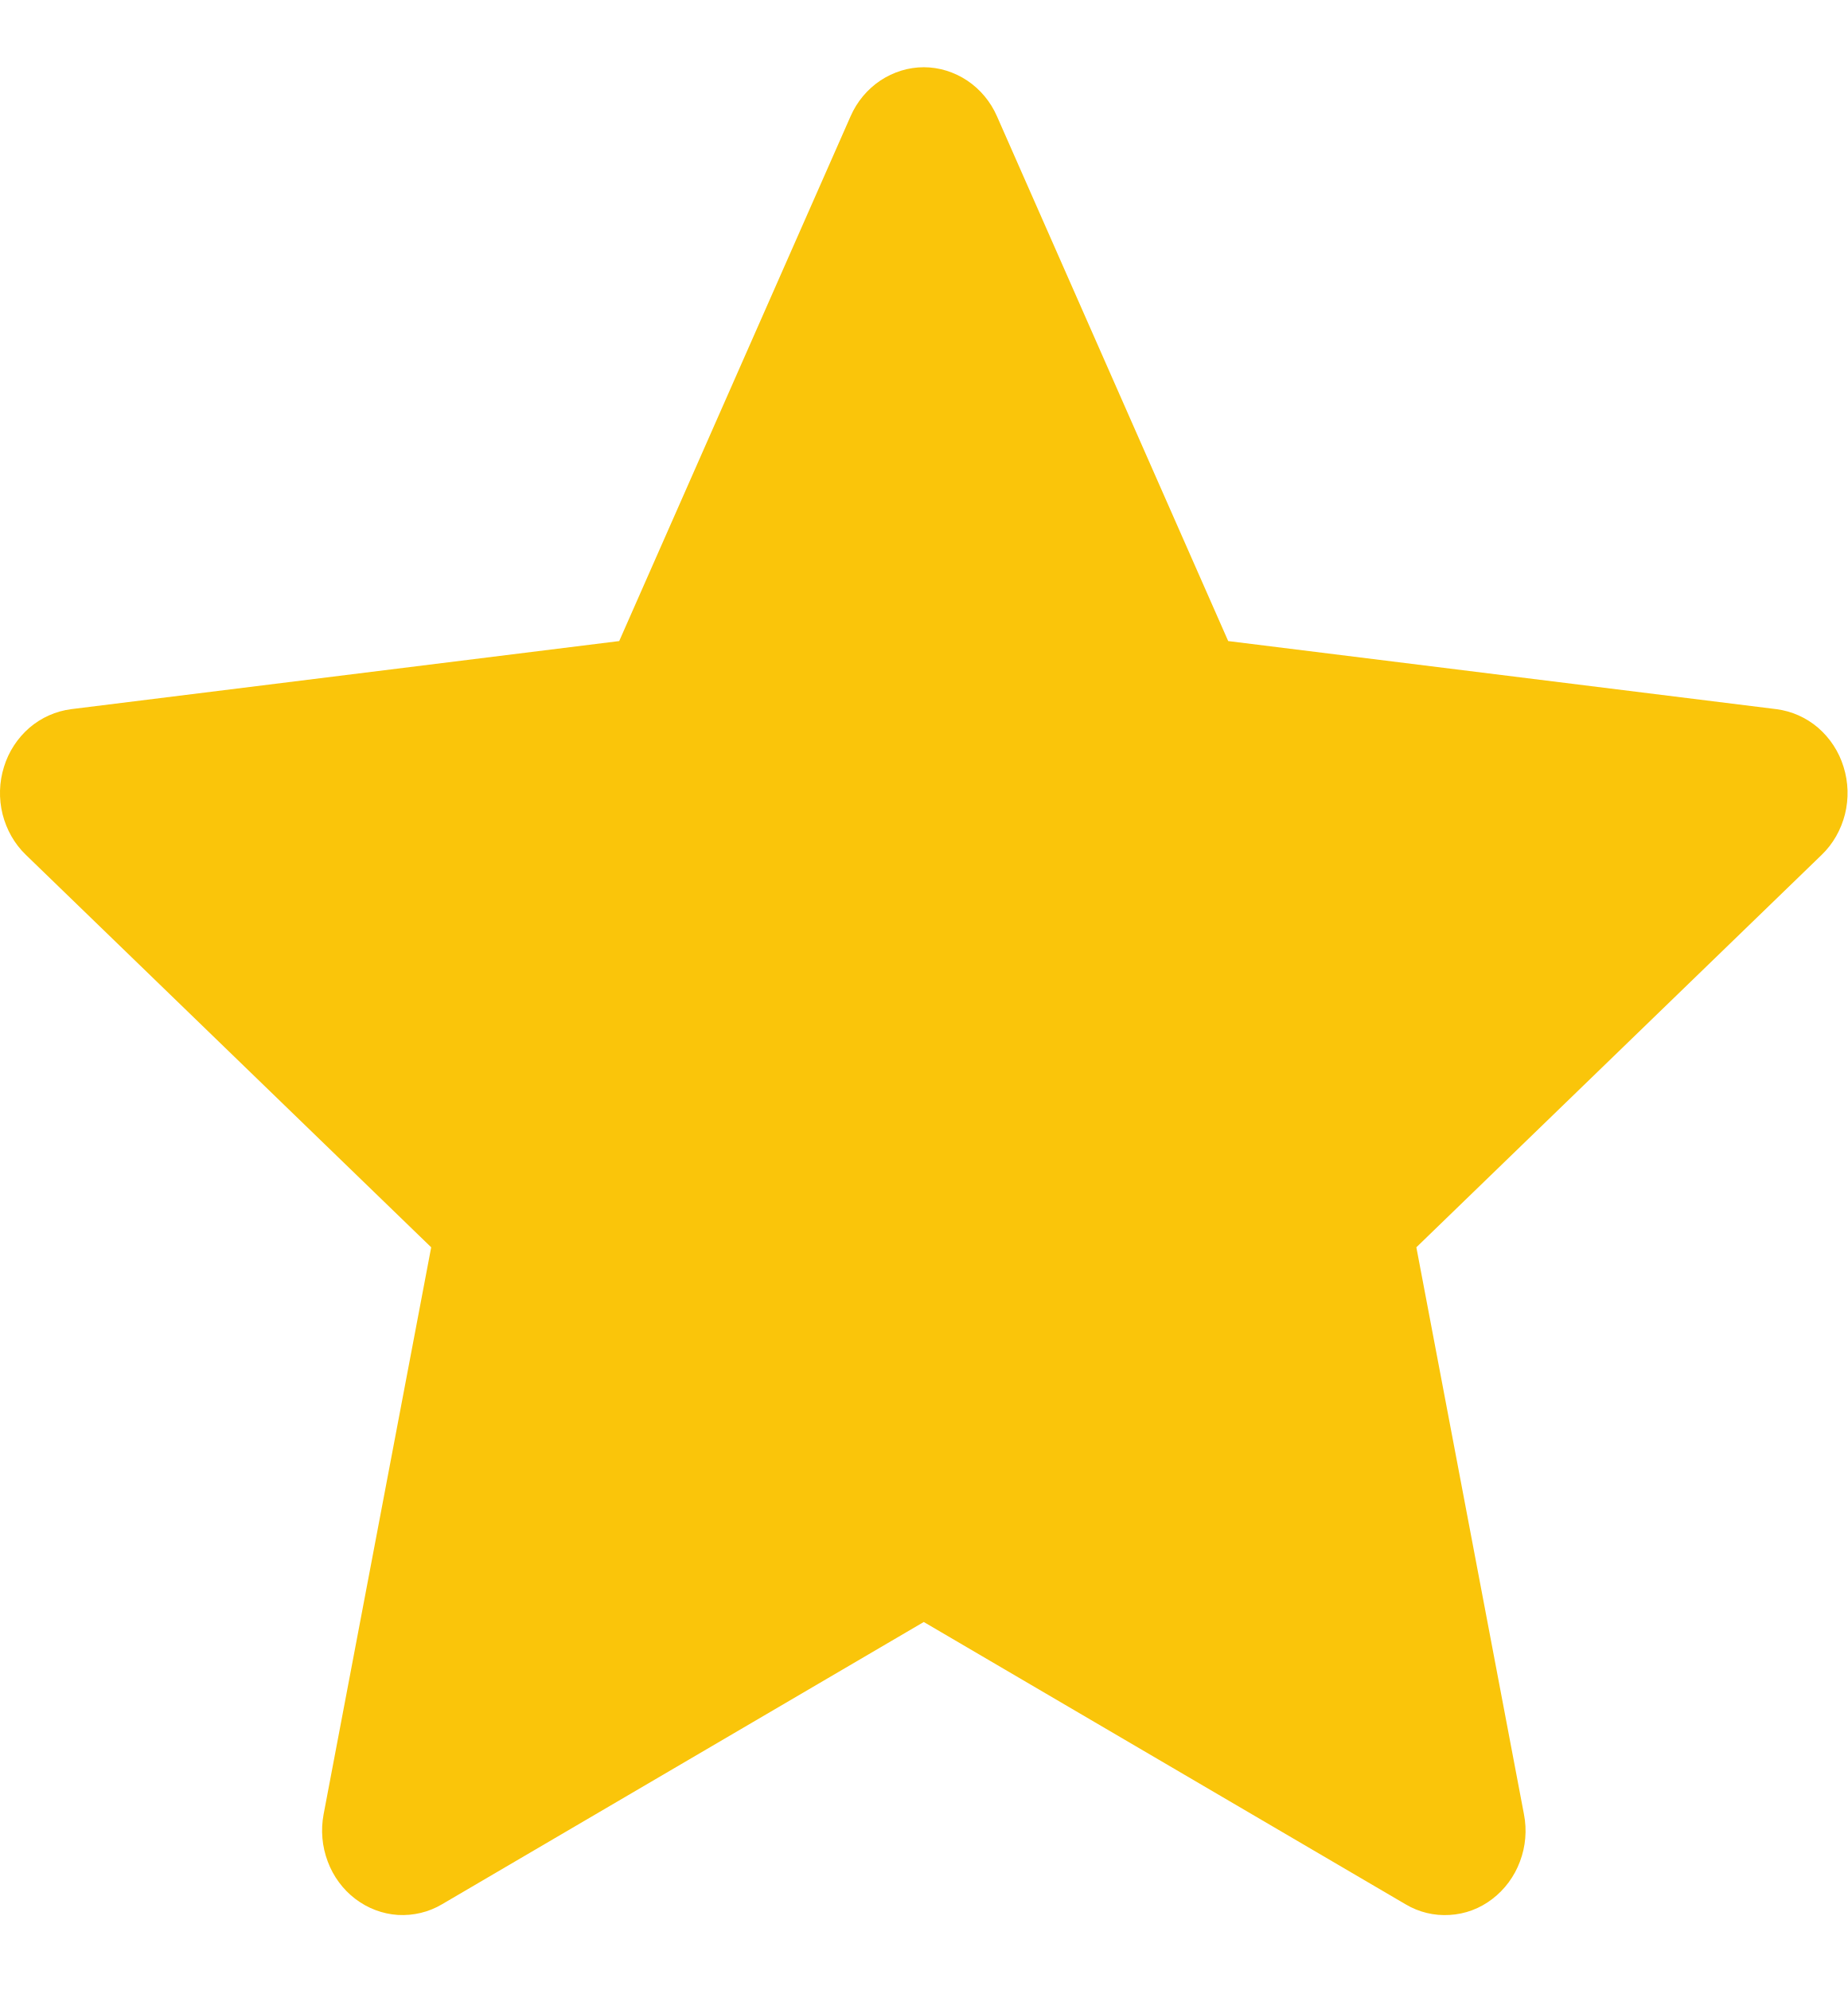
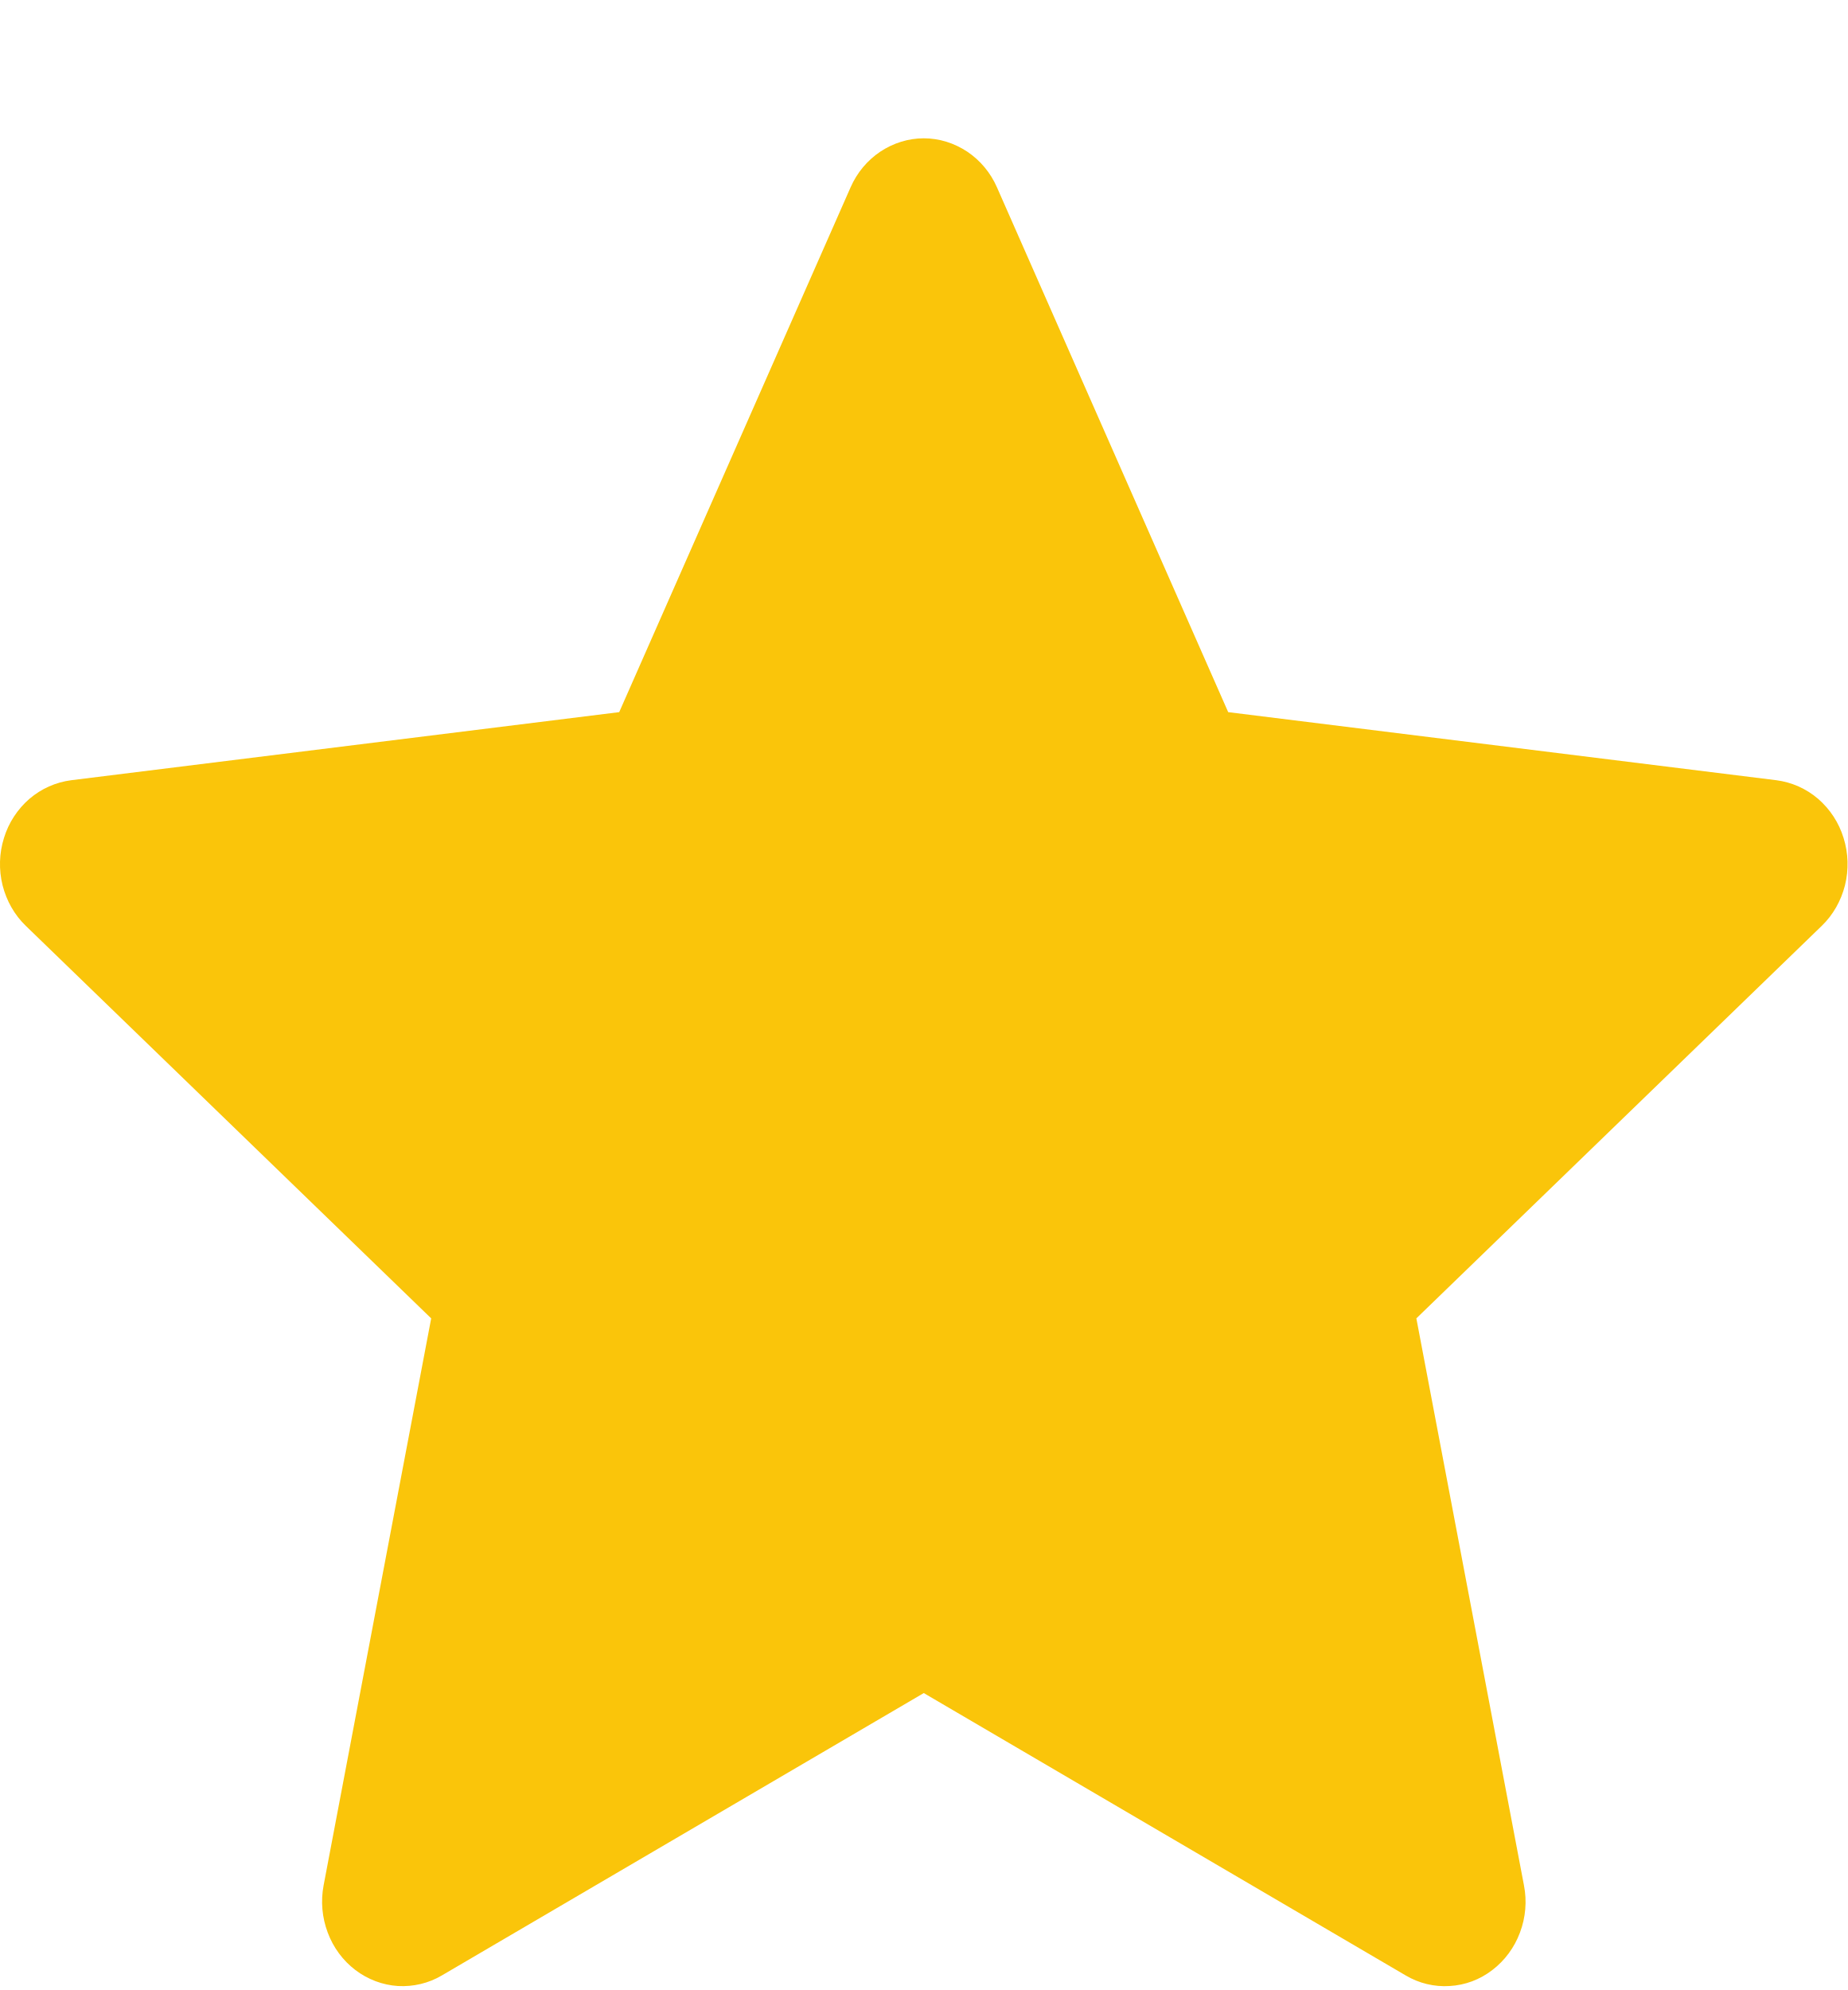
<svg xmlns="http://www.w3.org/2000/svg" width="13" height="14" viewBox="0 0 13 14" fill="none">
-   <path fill-rule="evenodd" clip-rule="evenodd" d="M7.015 0.818C6.97 0.715 6.897 0.628 6.806 0.567C6.714 0.506 6.608 0.473 6.5 0.473C6.392 0.473 6.286 0.506 6.194 0.567C6.103 0.628 6.03 0.715 5.985 0.818L4.357 4.51L0.501 4.989C0.393 5.003 0.291 5.048 0.207 5.12C0.124 5.192 0.061 5.287 0.028 5.395C-0.006 5.503 -0.009 5.619 0.018 5.728C0.046 5.838 0.102 5.937 0.182 6.014L3.034 8.775L2.277 12.764C2.256 12.875 2.266 12.99 2.306 13.096C2.345 13.201 2.413 13.293 2.5 13.359C2.588 13.426 2.692 13.465 2.8 13.472C2.908 13.478 3.016 13.453 3.11 13.397L6.5 11.411L9.89 13.397C9.984 13.453 10.092 13.479 10.2 13.472C10.309 13.466 10.413 13.427 10.5 13.36C10.588 13.293 10.656 13.201 10.695 13.096C10.735 12.99 10.745 12.875 10.723 12.763L9.966 8.775L12.818 6.014C12.898 5.937 12.954 5.838 12.982 5.728C13.009 5.619 13.006 5.503 12.972 5.395C12.939 5.287 12.876 5.192 12.793 5.12C12.709 5.048 12.607 5.003 12.499 4.989L8.642 4.51L7.015 0.818Z" fill="#FAC50A" />
+   <path fill-rule="evenodd" clip-rule="evenodd" d="M7.015 1.318C6.97 1.215 6.897 1.128 6.806 1.067C6.714 1.006 6.608 0.973 6.5 0.973C6.392 0.973 6.286 1.006 6.194 1.067C6.103 1.128 6.03 1.215 5.985 1.318L4.357 5.01L0.501 5.489C0.393 5.503 0.291 5.548 0.207 5.62C0.124 5.692 0.061 5.787 0.028 5.895C-0.006 6.003 -0.009 6.119 0.018 6.228C0.046 6.338 0.102 6.437 0.182 6.514L3.034 9.275L2.277 13.264C2.256 13.375 2.266 13.49 2.306 13.596C2.345 13.701 2.413 13.793 2.5 13.859C2.588 13.926 2.692 13.965 2.8 13.972C2.908 13.978 3.016 13.953 3.11 13.897L6.5 11.911L9.89 13.897C9.984 13.953 10.092 13.979 10.2 13.972C10.309 13.966 10.413 13.927 10.5 13.86C10.588 13.793 10.656 13.701 10.695 13.596C10.735 13.49 10.745 13.375 10.723 13.263L9.966 9.275L12.818 6.514C12.898 6.437 12.954 6.338 12.982 6.228C13.009 6.119 13.006 6.003 12.972 5.895C12.939 5.787 12.876 5.692 12.793 5.62C12.709 5.548 12.607 5.503 12.499 5.489L8.642 5.01L7.015 1.318Z" fill="#FAC50A" />
</svg>
